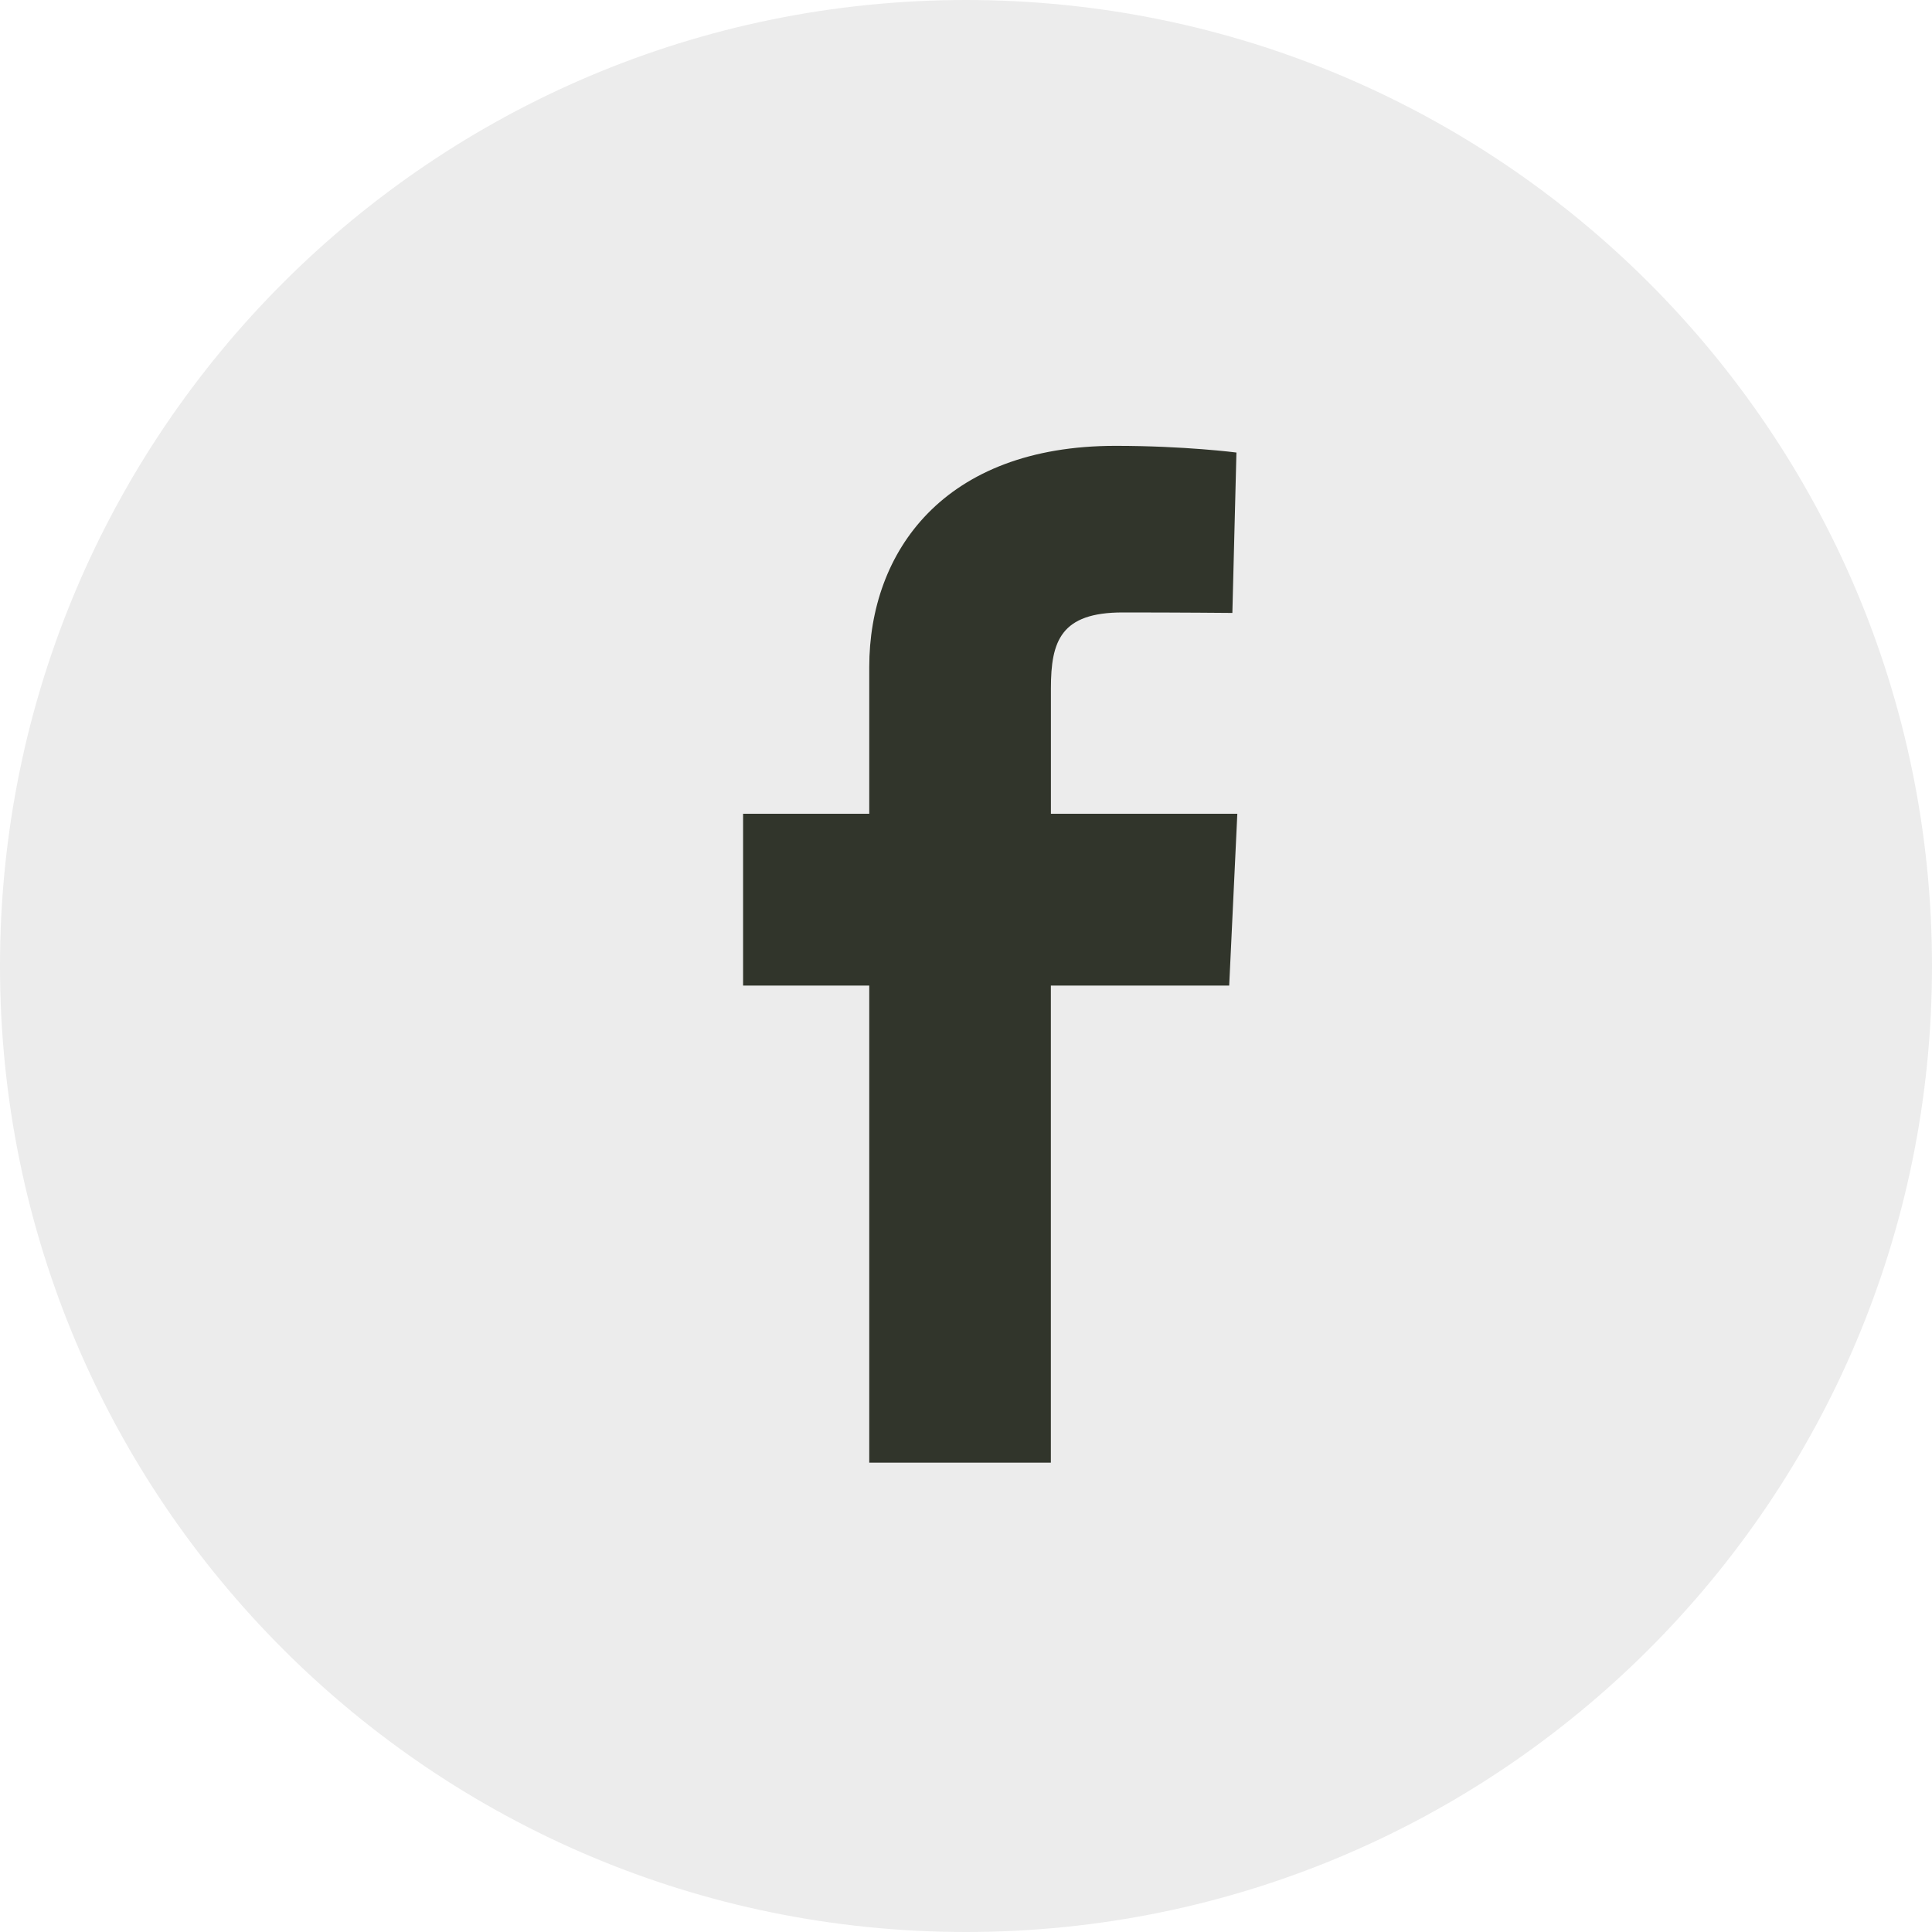
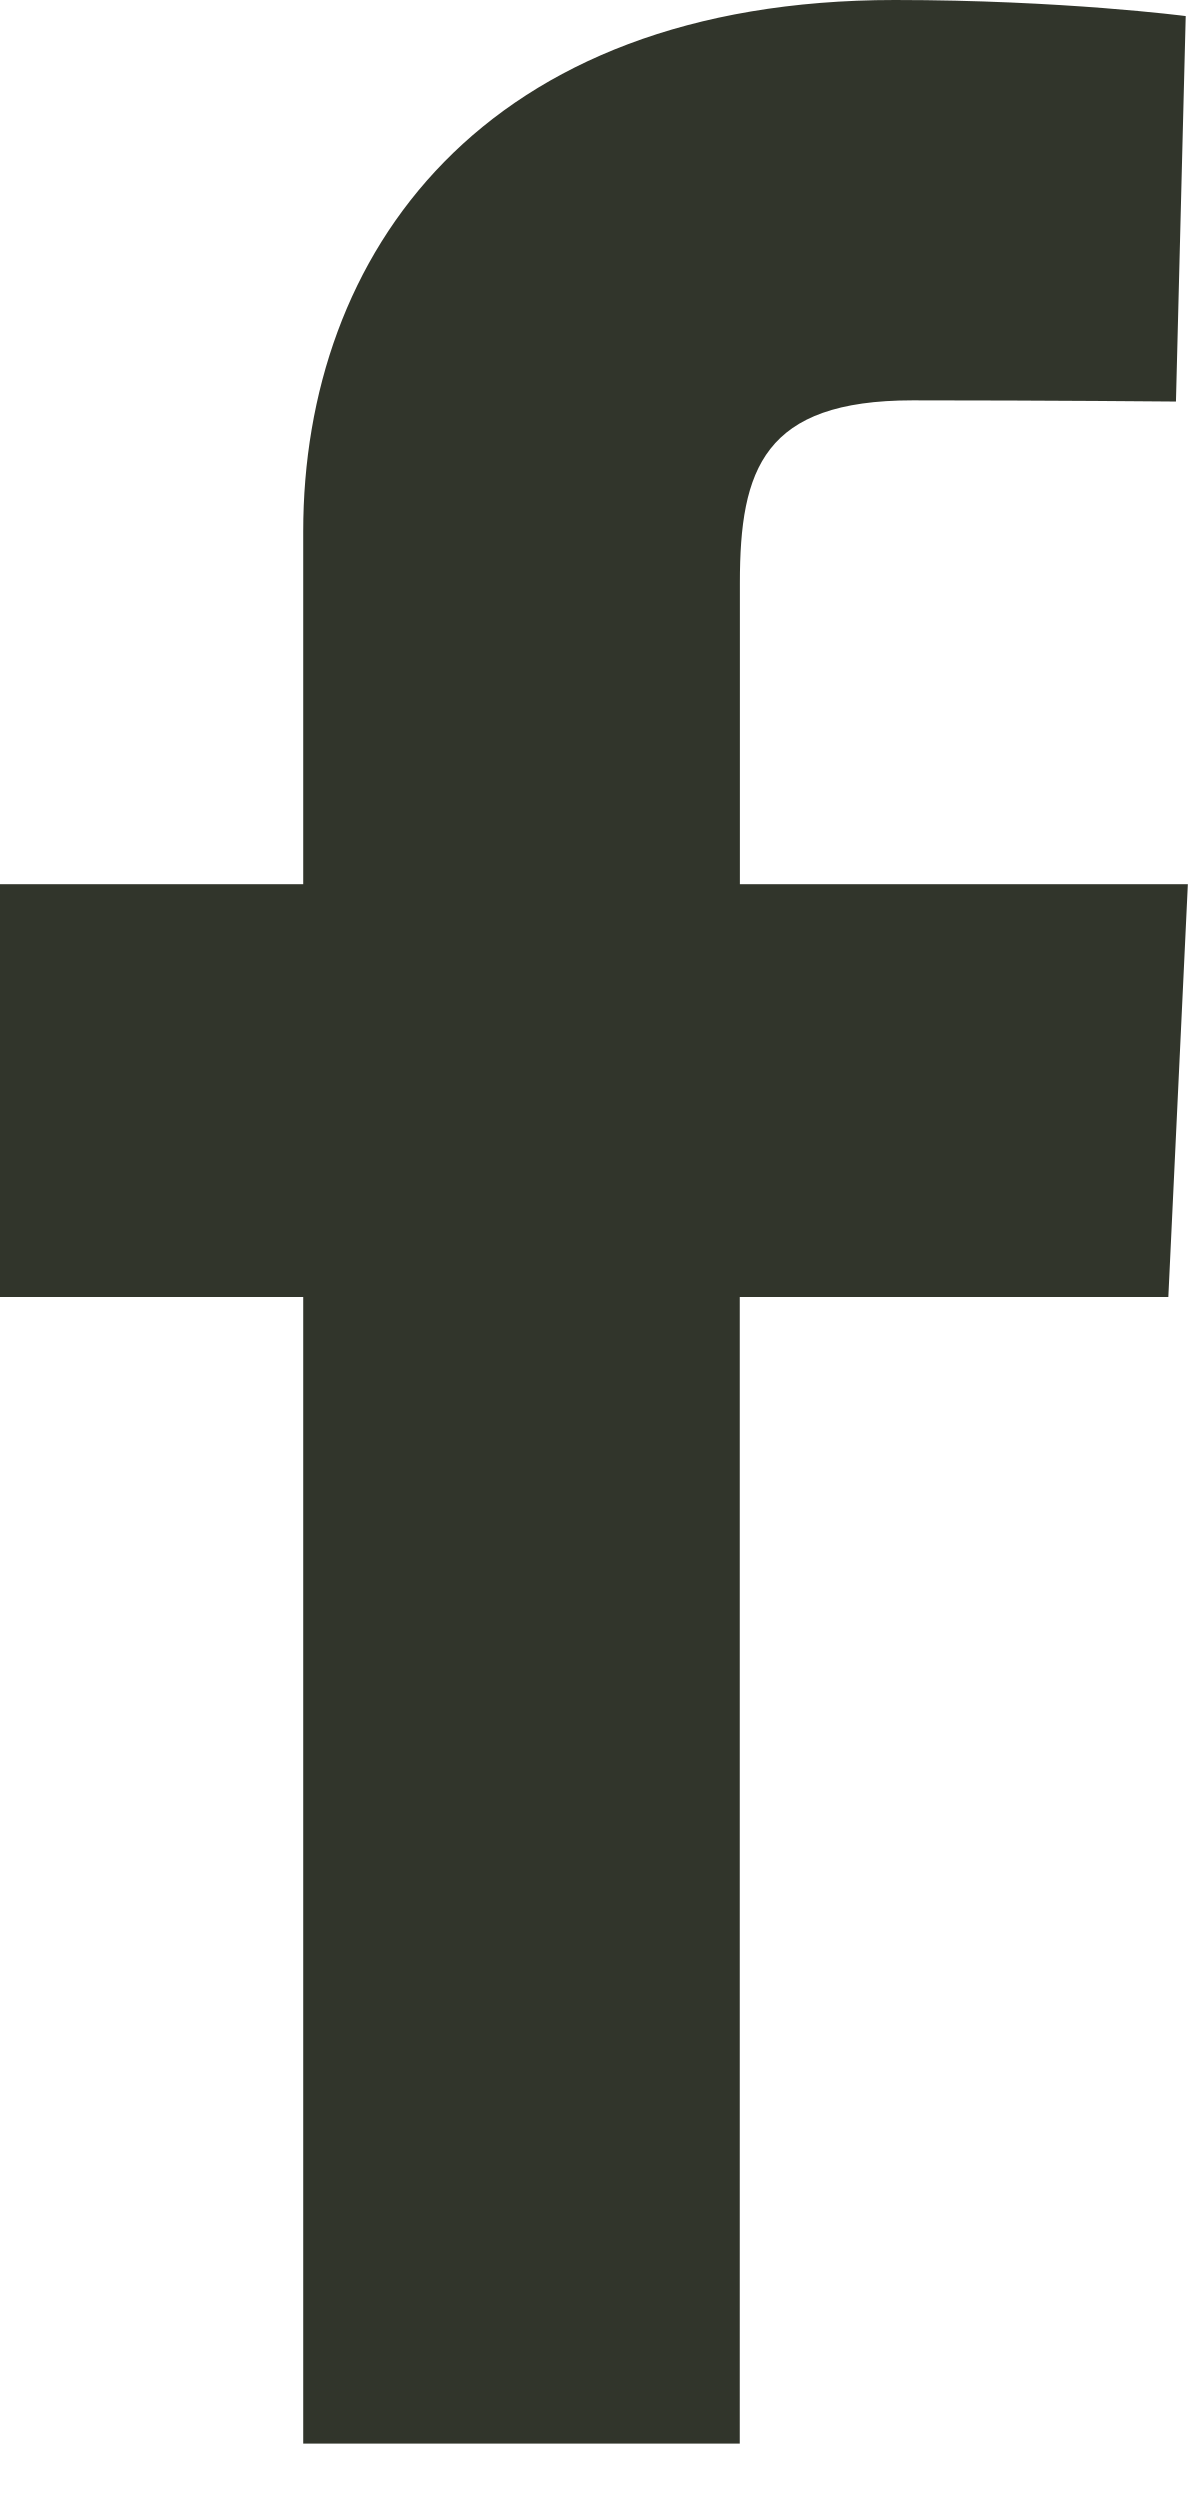
- <svg xmlns="http://www.w3.org/2000/svg" width="39" height="39" fill="none">
-   <circle cx="19.5" cy="19.5" r="19.5" fill="#ECECEC" />
-   <path d="M17.547 29.526v-9.631H15v-3.468h2.547v-2.962c0-2.328 1.504-4.465 4.97-4.465 1.404 0 2.442.135 2.442.135l-.082 3.238s-1.058-.01-2.213-.01c-1.25 0-1.45.576-1.45 1.532v2.532h3.763l-.164 3.468h-3.6v9.631h-3.666z" fill="#31352B" />
+ <svg xmlns="http://www.w3.org/2000/svg" width="10" height="21" fill="none">
+   <path d="M2.547 20.526v-9.631H0V7.427h2.547V4.465C2.547 2.137 4.05 0 7.517 0 8.922 0 9.96.135 9.96.135l-.082 3.238s-1.058-.01-2.213-.01c-1.25 0-1.45.576-1.45 1.532v2.532h3.763l-.164 3.468h-3.6v9.631H2.547z" fill="#31352B" />
</svg>
